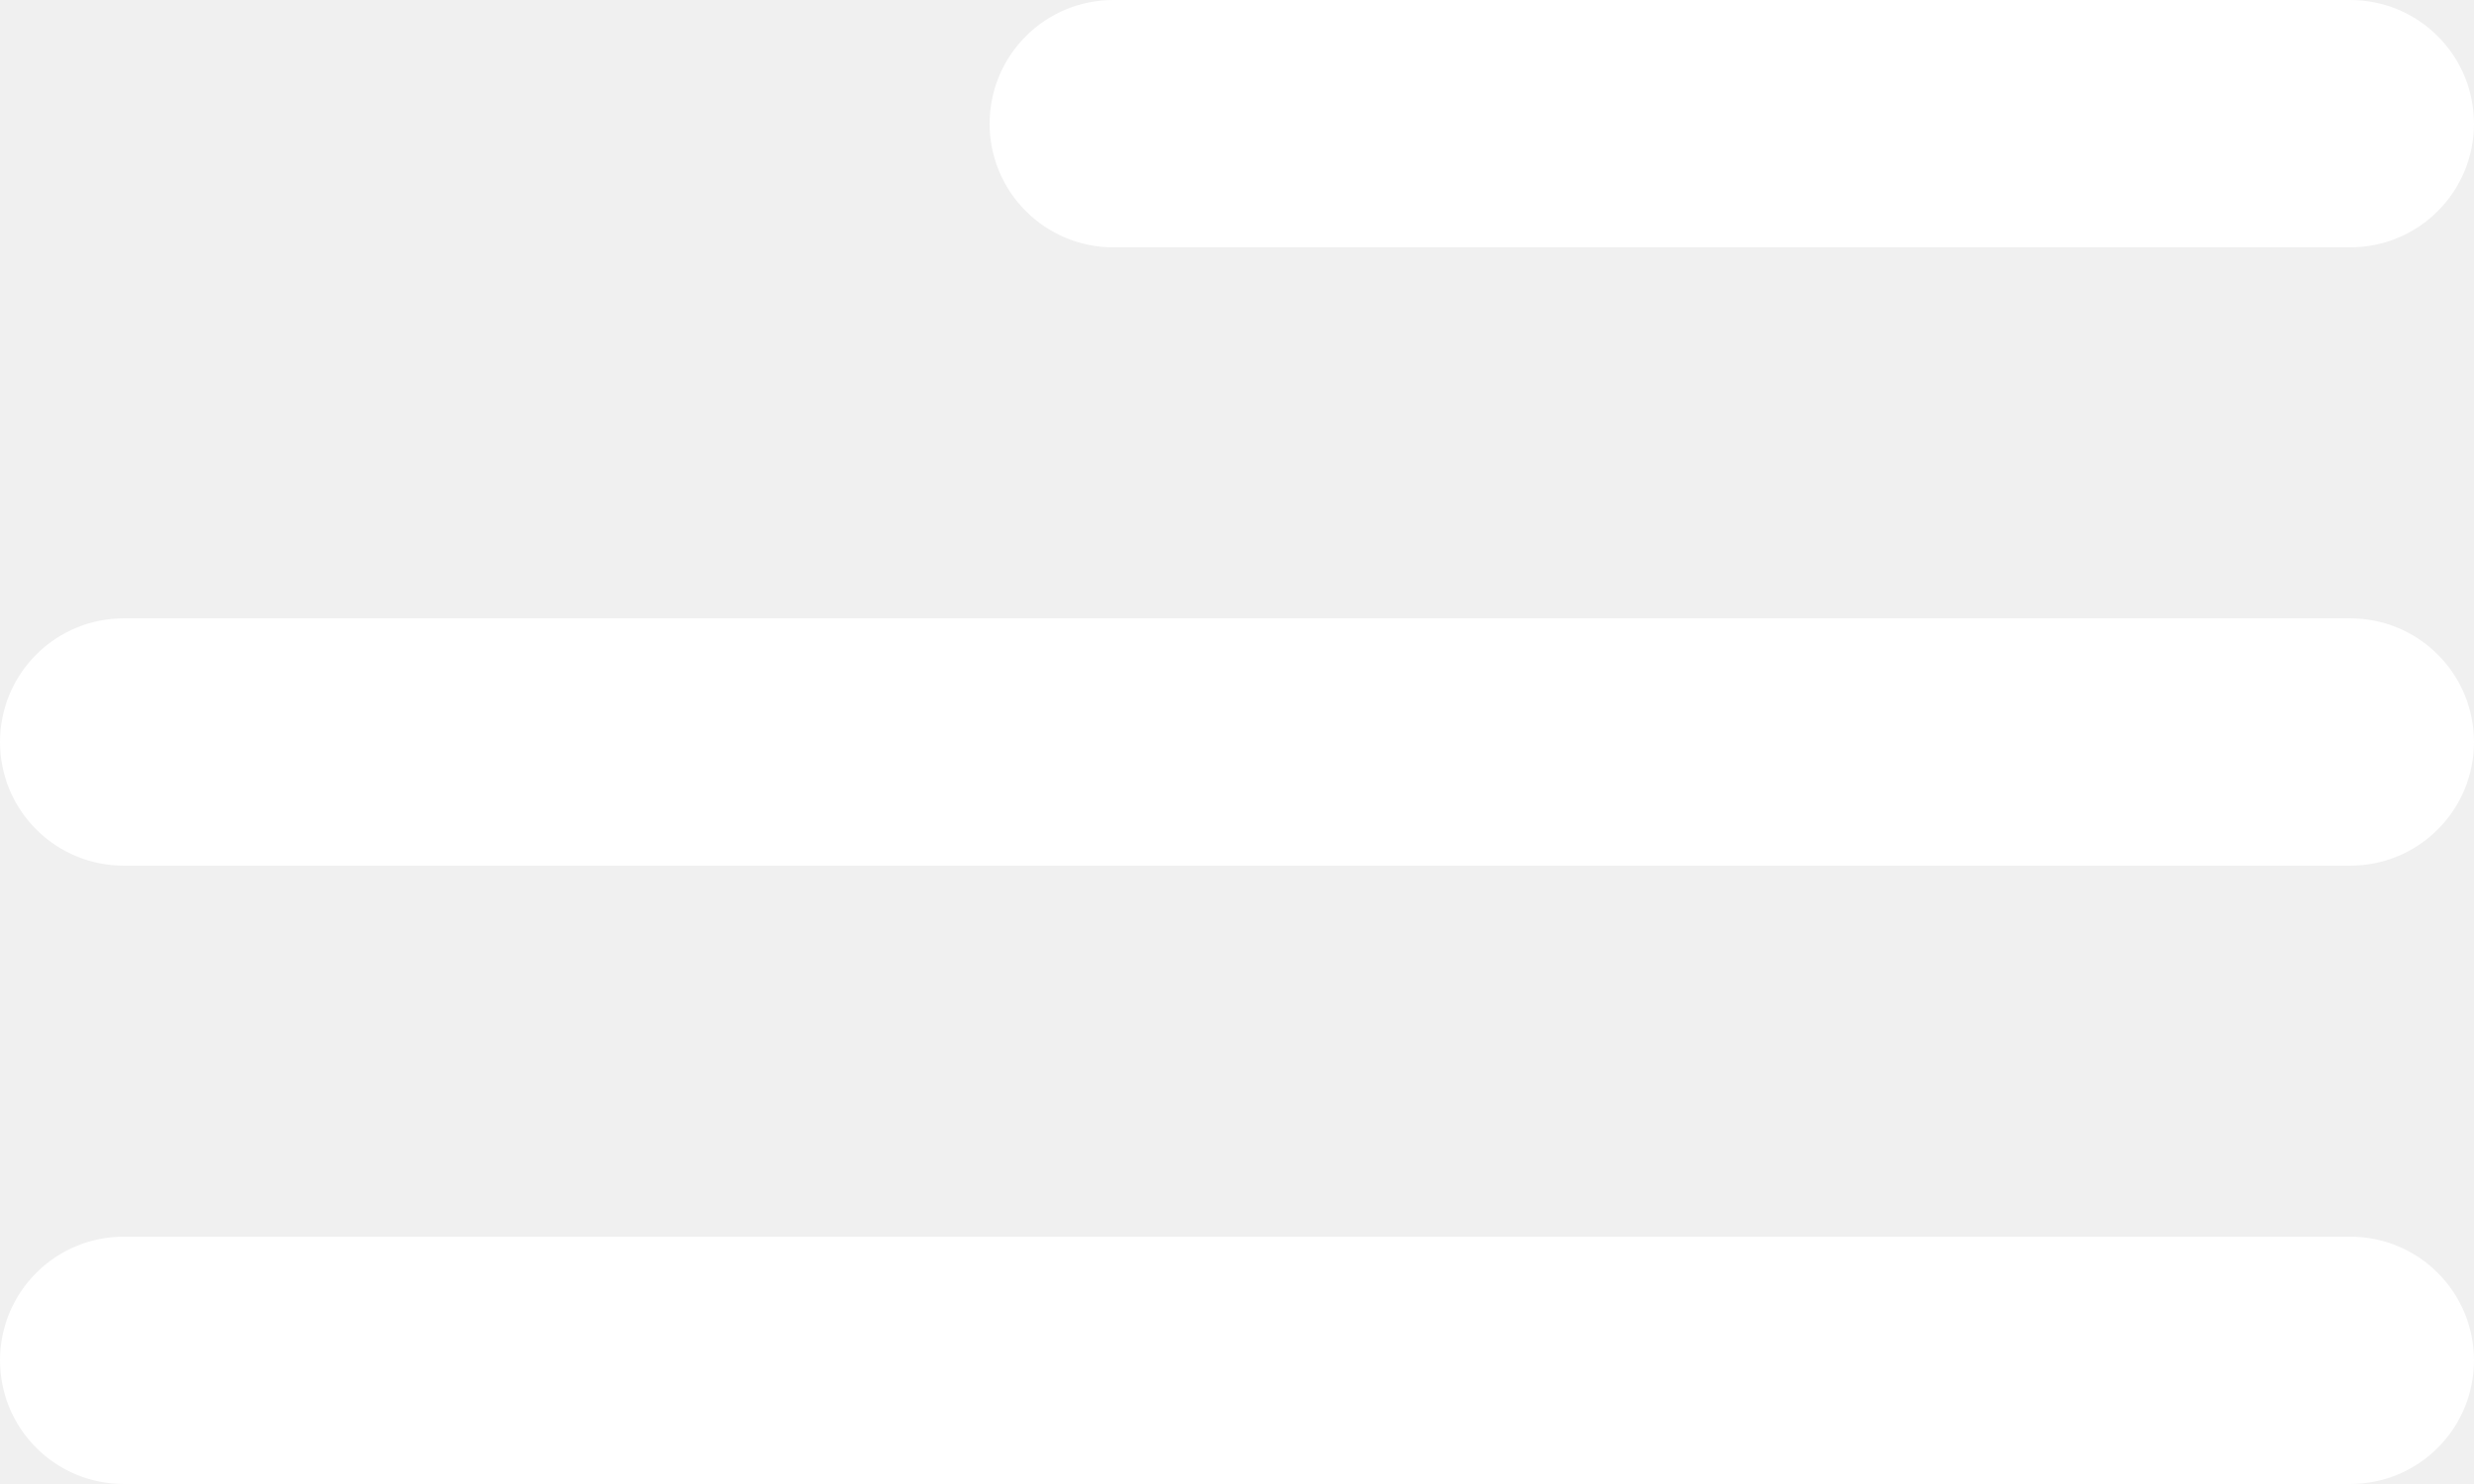
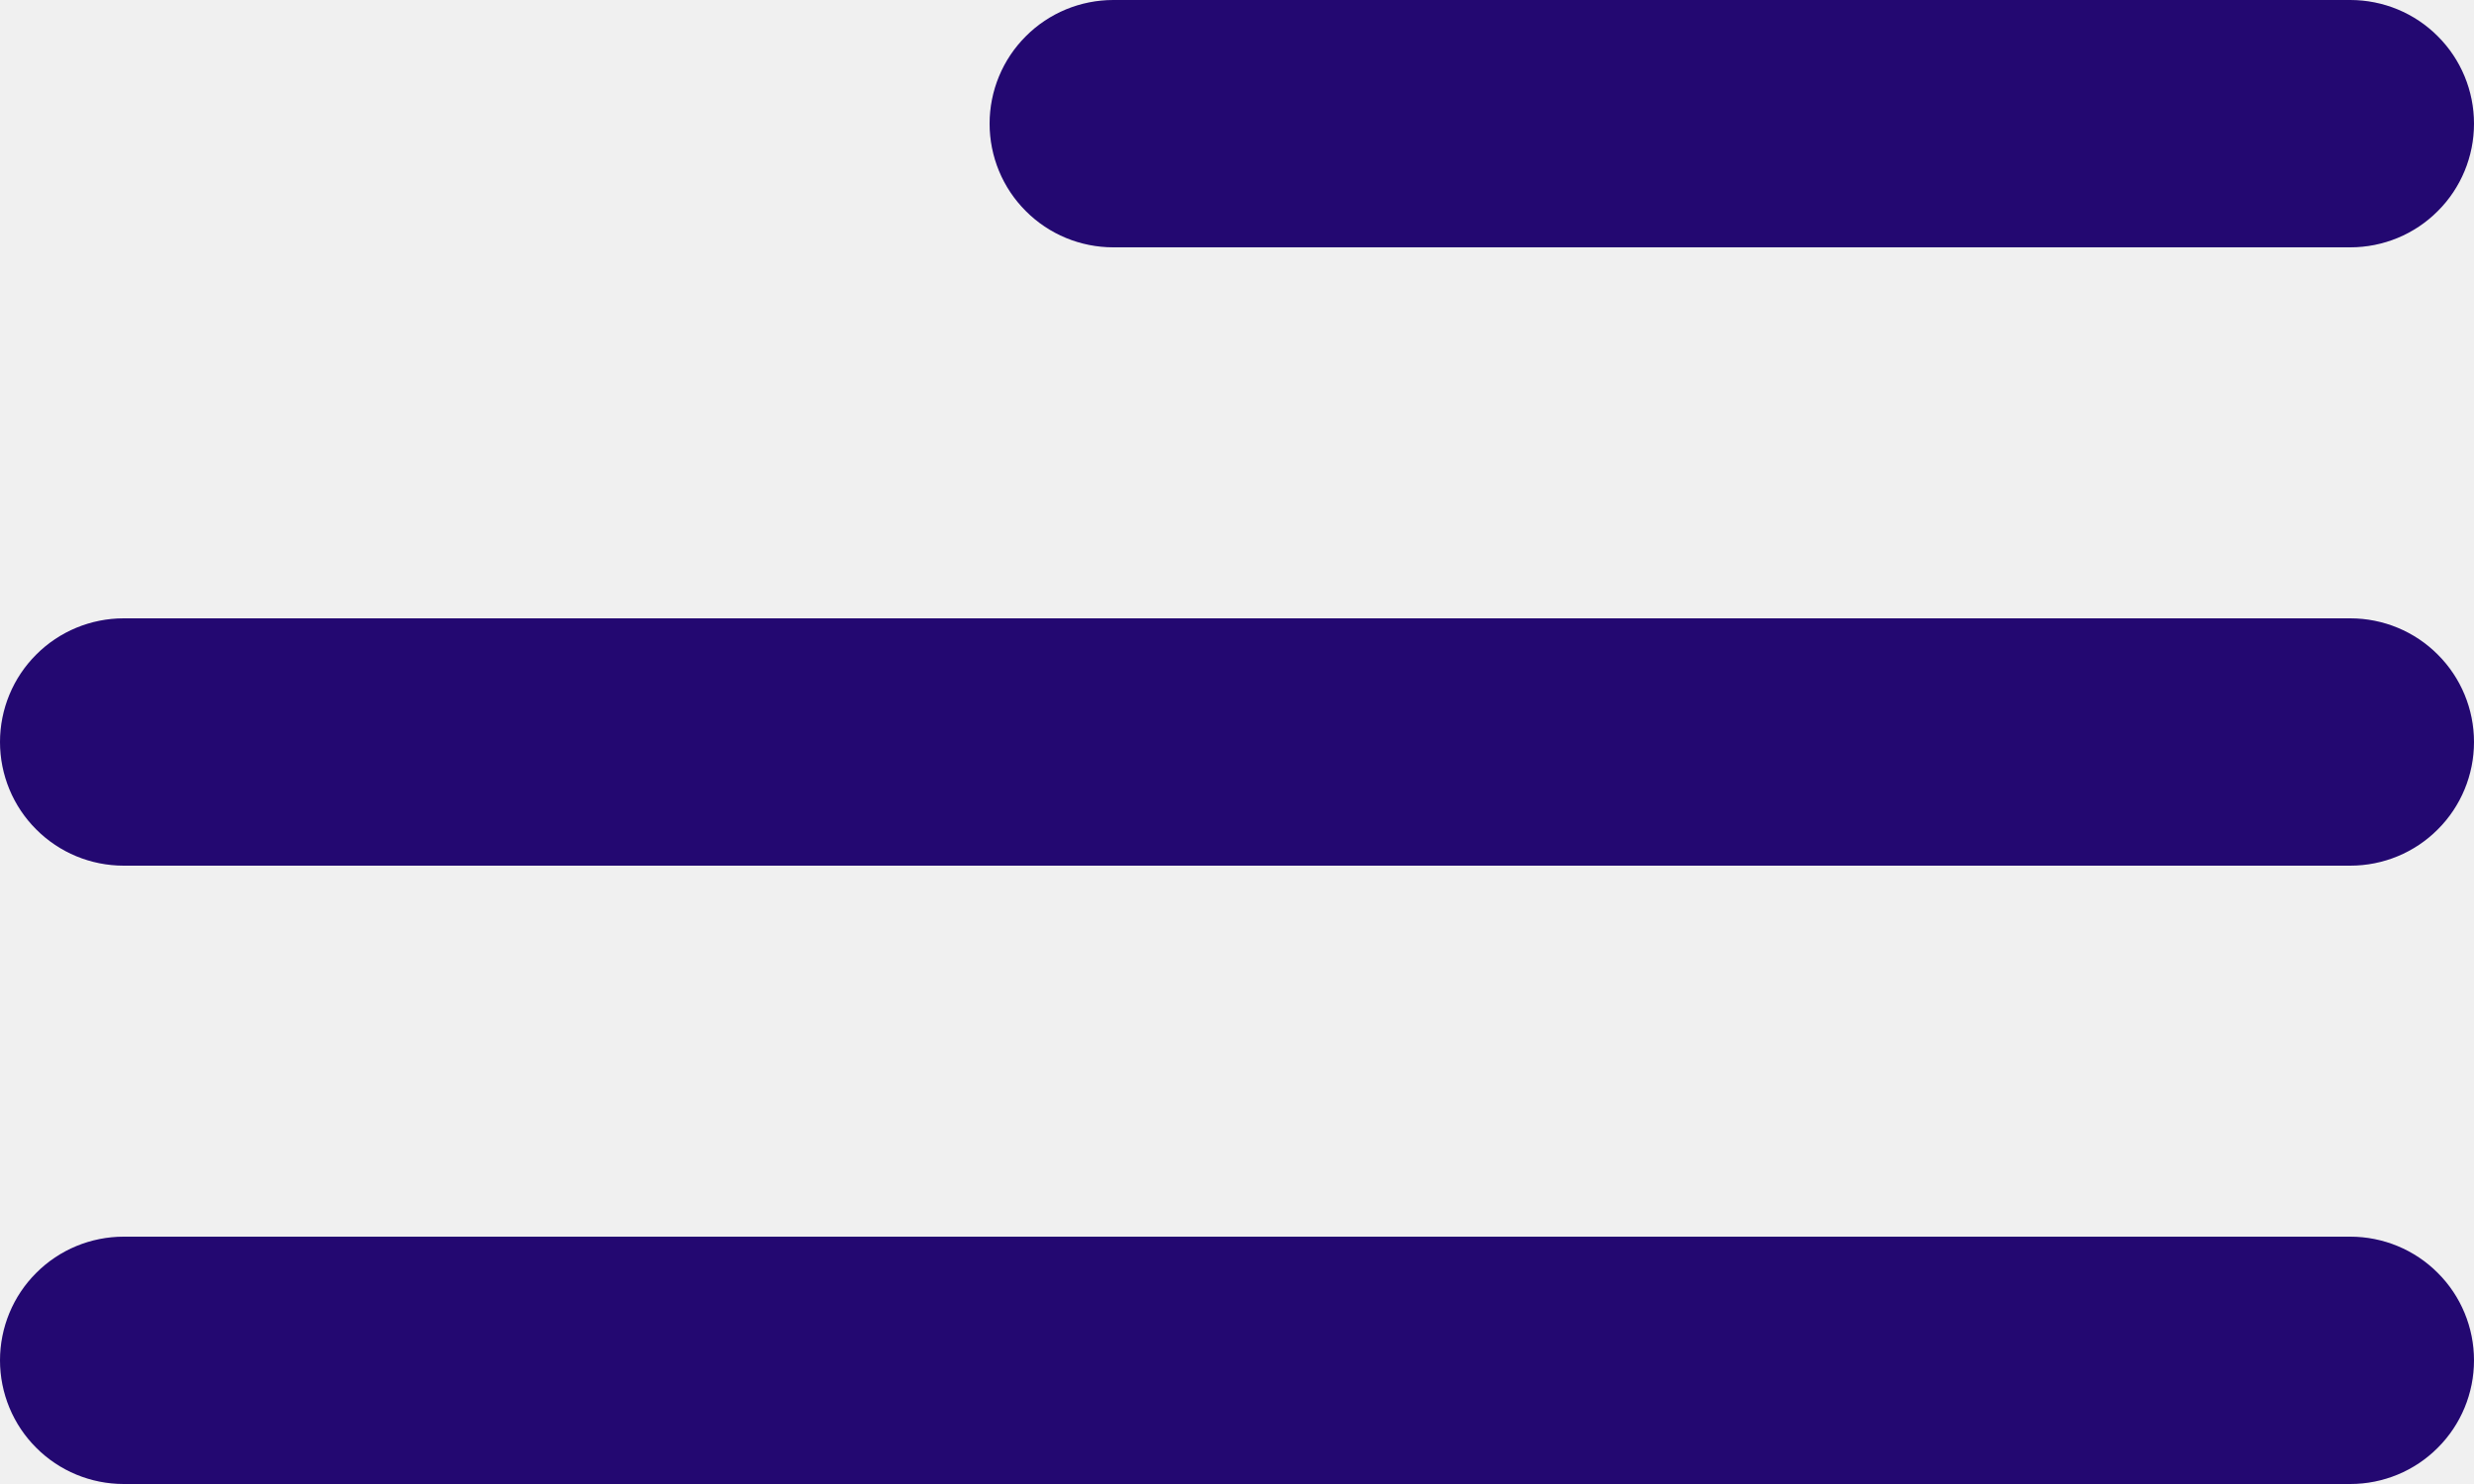
<svg xmlns="http://www.w3.org/2000/svg" width="20" height="12" viewBox="0 0 20 12" fill="#FFF">
-   <path d="M9 2L19 2C19.265 2 19.52 1.895 19.707 1.707C19.895 1.52 20 1.265 20 1C20 0.735 19.895 0.48 19.707 0.293C19.52 0.105 19.265 0 19 0L9 0C8.735 0 8.48 0.105 8.293 0.293C8.105 0.48 8 0.735 8 1C8 1.265 8.105 1.52 8.293 1.707C8.48 1.895 8.735 2 9 2ZM19 10L1 10C0.735 10 0.48 10.105 0.293 10.293C0.105 10.48 0 10.735 0 11C0 11.265 0.105 11.52 0.293 11.707C0.48 11.895 0.735 12 1 12L19 12C19.265 12 19.52 11.895 19.707 11.707C19.895 11.52 20 11.265 20 11C20 10.735 19.895 10.48 19.707 10.293C19.52 10.105 19.265 10 19 10V10ZM1 7L19 7C19.265 7 19.52 6.895 19.707 6.707C19.895 6.52 20 6.265 20 6C20 5.735 19.895 5.48 19.707 5.293C19.52 5.105 19.265 5 19 5L1 5C0.735 5 0.48 5.105 0.293 5.293C0.105 5.48 0 5.735 0 6C0 6.265 0.105 6.52 0.293 6.707C0.48 6.895 0.735 7 1 7Z" fill="#FFFFFF" />
+   <path d="M9 2L19 2C19.265 2 19.52 1.895 19.707 1.707C19.895 1.52 20 1.265 20 1C20 0.735 19.895 0.48 19.707 0.293C19.52 0.105 19.265 0 19 0L9 0C8.735 0 8.48 0.105 8.293 0.293C8.105 0.48 8 0.735 8 1C8 1.265 8.105 1.52 8.293 1.707C8.48 1.895 8.735 2 9 2ZM19 10L1 10C0.735 10 0.48 10.105 0.293 10.293C0.105 10.48 0 10.735 0 11C0 11.265 0.105 11.52 0.293 11.707C0.48 11.895 0.735 12 1 12L19 12C19.265 12 19.52 11.895 19.707 11.707C19.895 11.52 20 11.265 20 11C20 10.735 19.895 10.48 19.707 10.293C19.52 10.105 19.265 10 19 10V10ZM1 7L19 7C19.265 7 19.52 6.895 19.707 6.707C19.895 6.52 20 6.265 20 6C20 5.735 19.895 5.48 19.707 5.293C19.52 5.105 19.265 5 19 5L1 5C0.735 5 0.48 5.105 0.293 5.293C0.105 5.48 0 5.735 0 6C0 6.265 0.105 6.52 0.293 6.707C0.48 6.895 0.735 7 1 7Z" fill="#230871" />
</svg>
